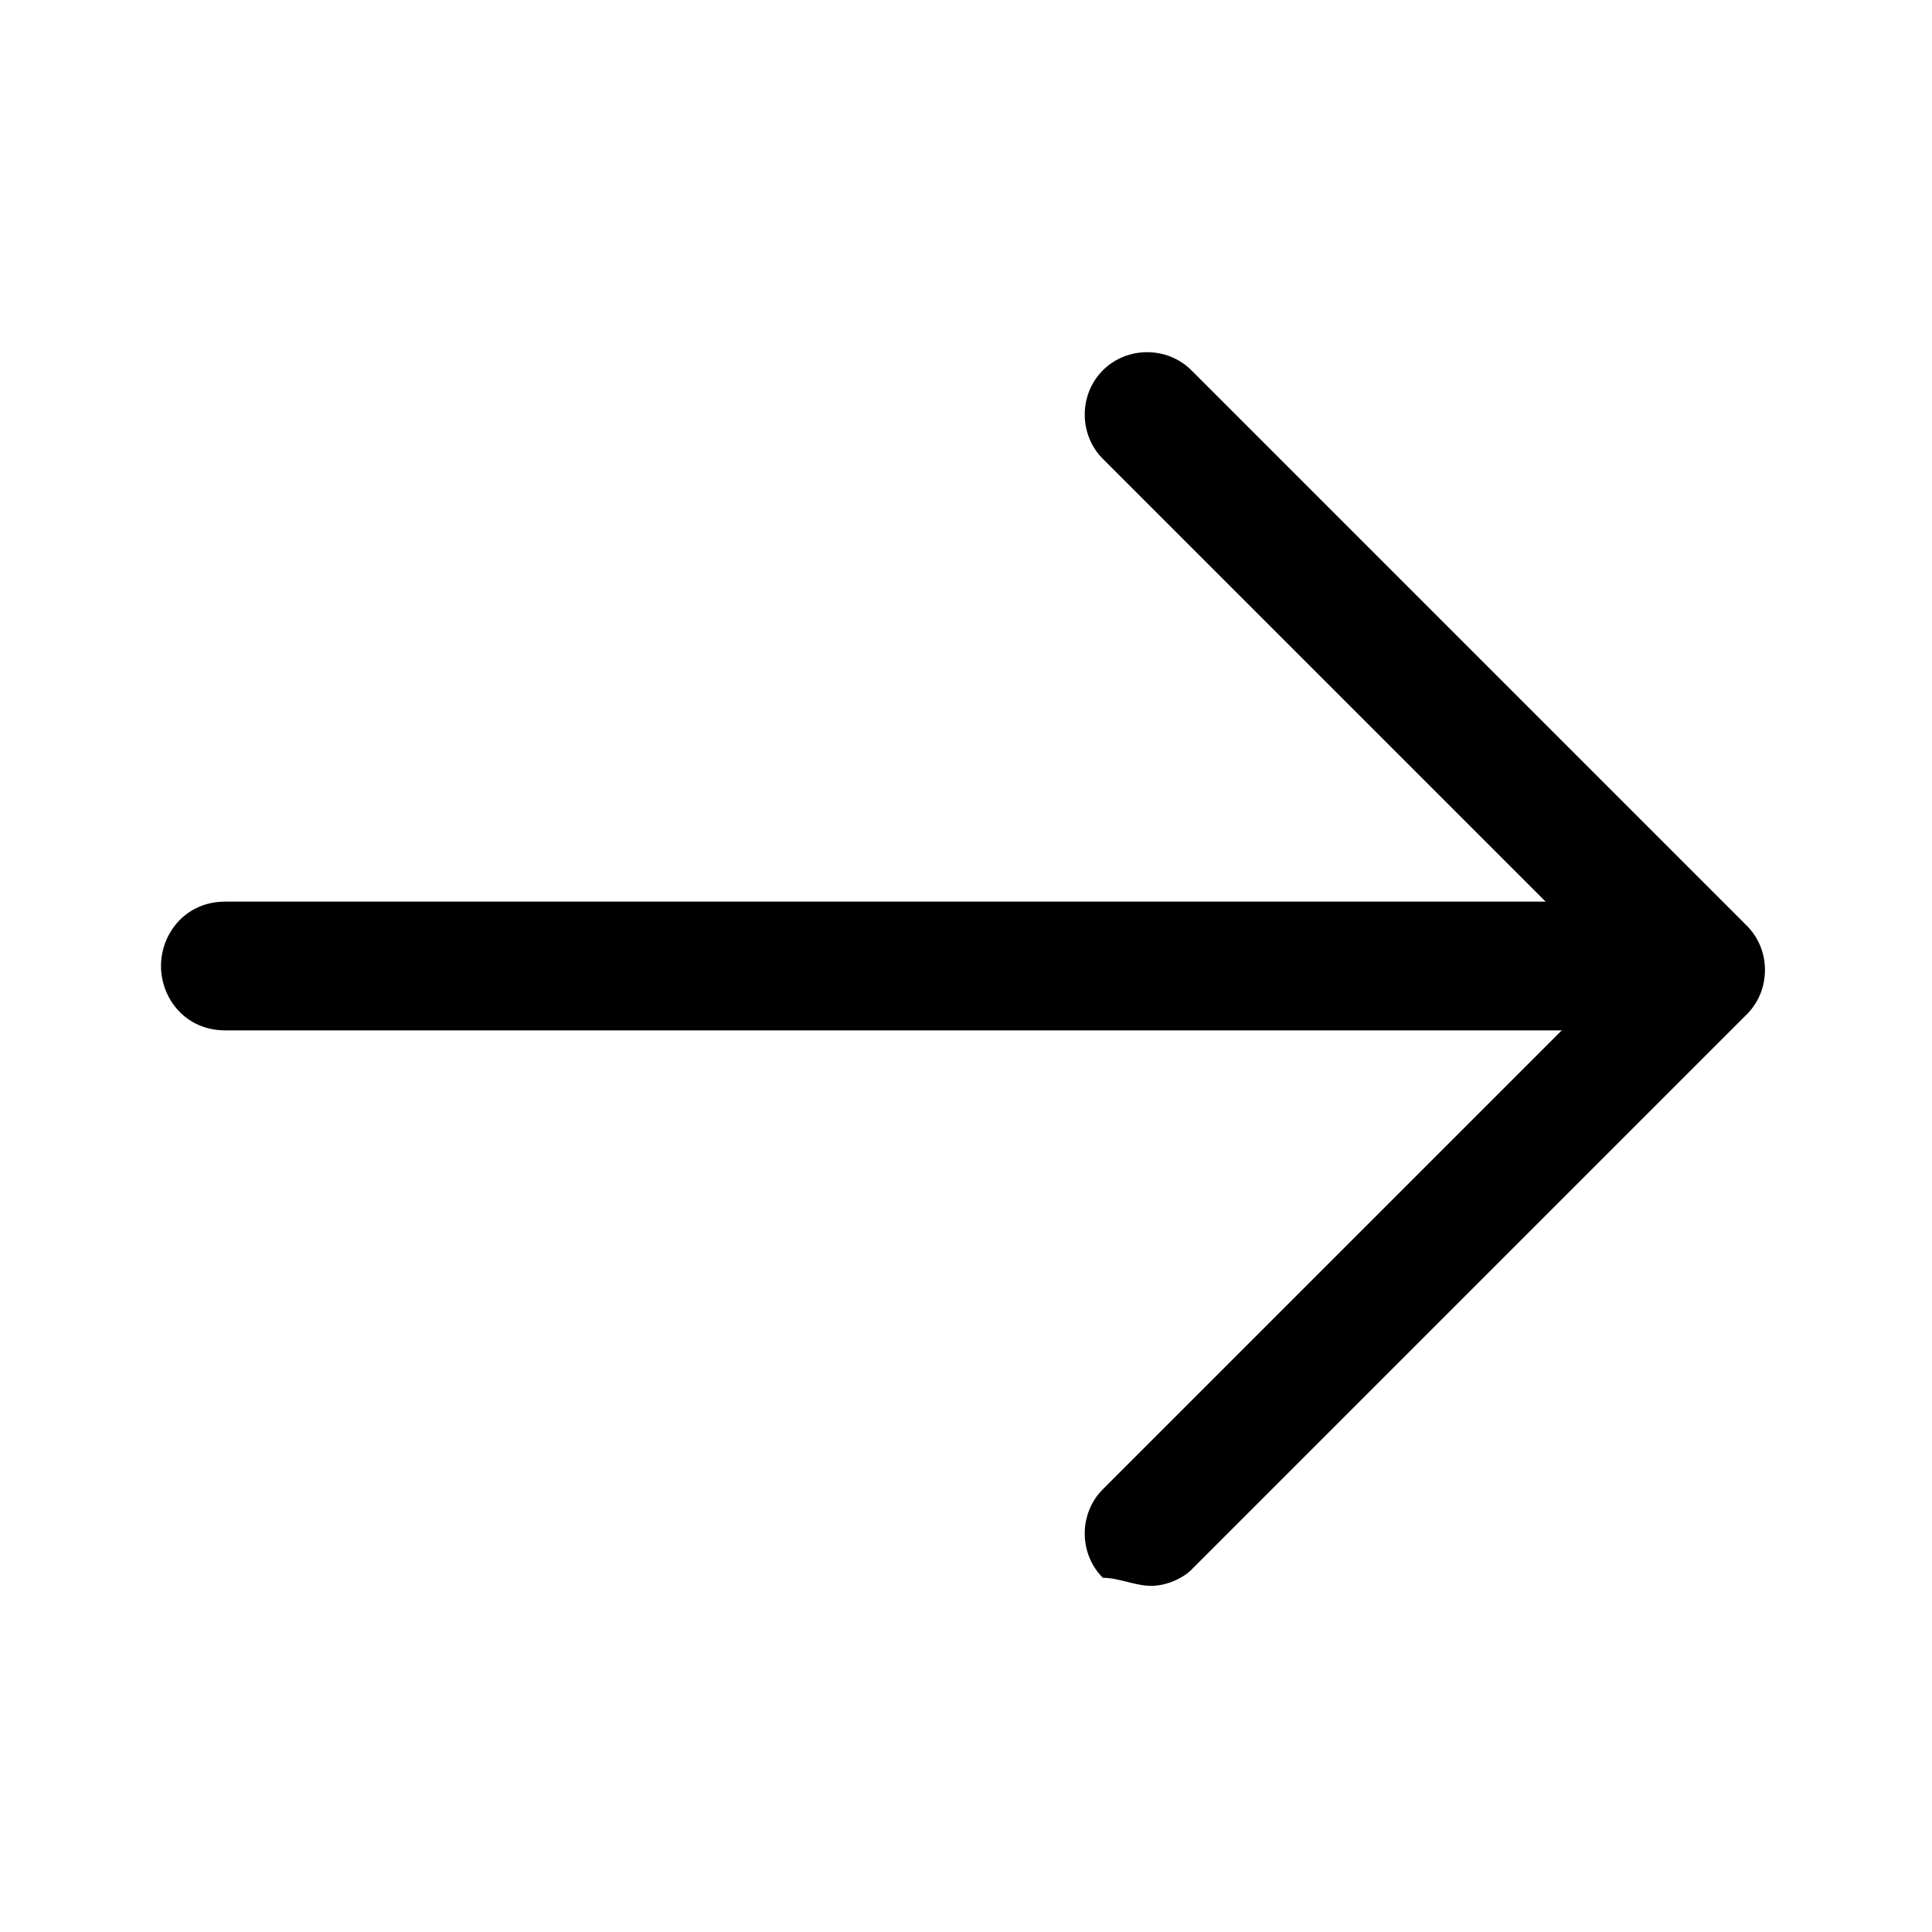
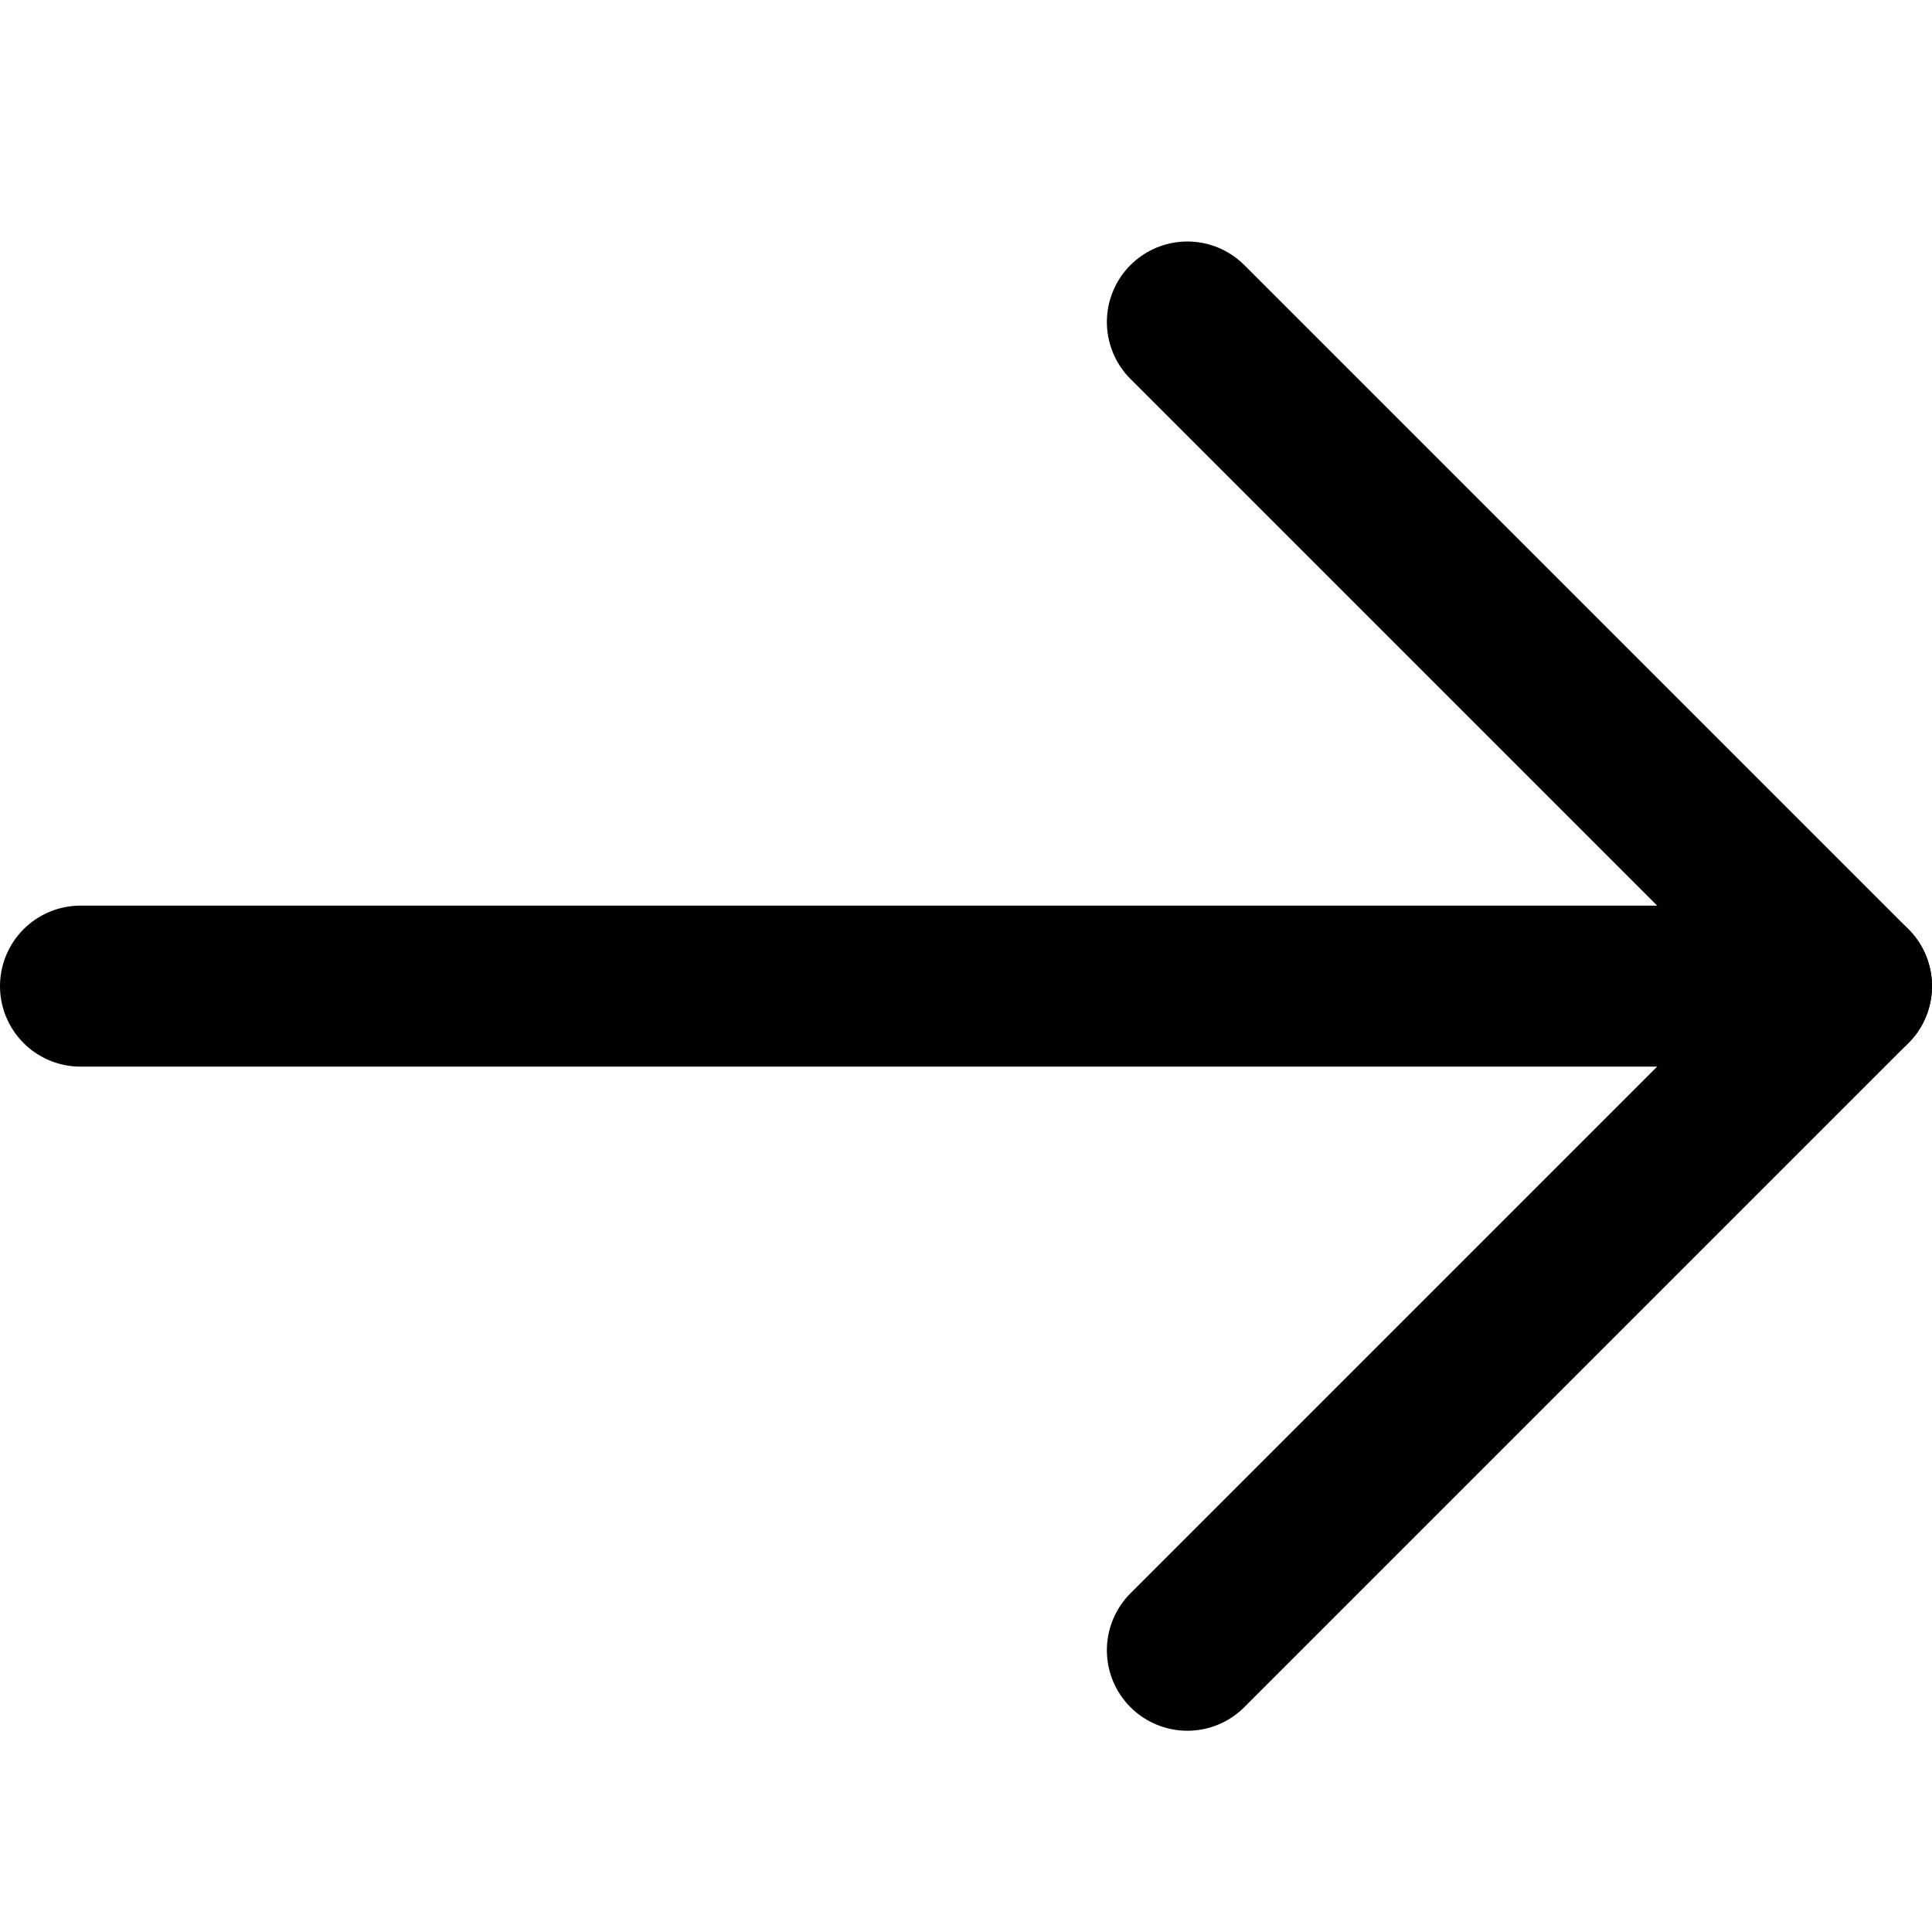
- <svg xmlns="http://www.w3.org/2000/svg" version="1.1" id="Layer_1" x="0px" y="0px" viewBox="0 0 24 24" style="enable-background:new 0 0 24 24;" xml:space="preserve">
-   <path d="M2.8,12.8h17.9c0.4,0,0.8-0.3,0.8-0.8s-0.3-0.8-0.8-0.8H2.8C2.3,11.2,2,11.6,2,12S2.3,12.8,2.8,12.8z" />
-   <path d="M14.3,19.7c0.2,0,0.4-0.1,0.5-0.2l6.9-6.9c0.3-0.3,0.3-0.8,0-1.1l-6.9-6.9c-0.3-0.3-0.8-0.3-1.1,0c-0.3,0.3-0.3,0.8,0,1.1  l6.4,6.4l-6.4,6.4c-0.3,0.3-0.3,0.8,0,1.1C13.9,19.6,14.1,19.7,14.3,19.7z" />
+ <svg xmlns="http://www.w3.org/2000/svg" width="24" height="24" viewBox="0 0 24 24">
+   <g class="icon-stroke" fill="none" fill-rule="evenodd" stroke="#000000" stroke-width="2" transform="translate(1 4)" stroke-linecap="round" stroke-linejoin="round">
+     <path d="M0,8.25 L22,8.25" />
+     <polyline points="13.75 0 22 8.25 13.75 16.5" />
+   </g>
</svg>
